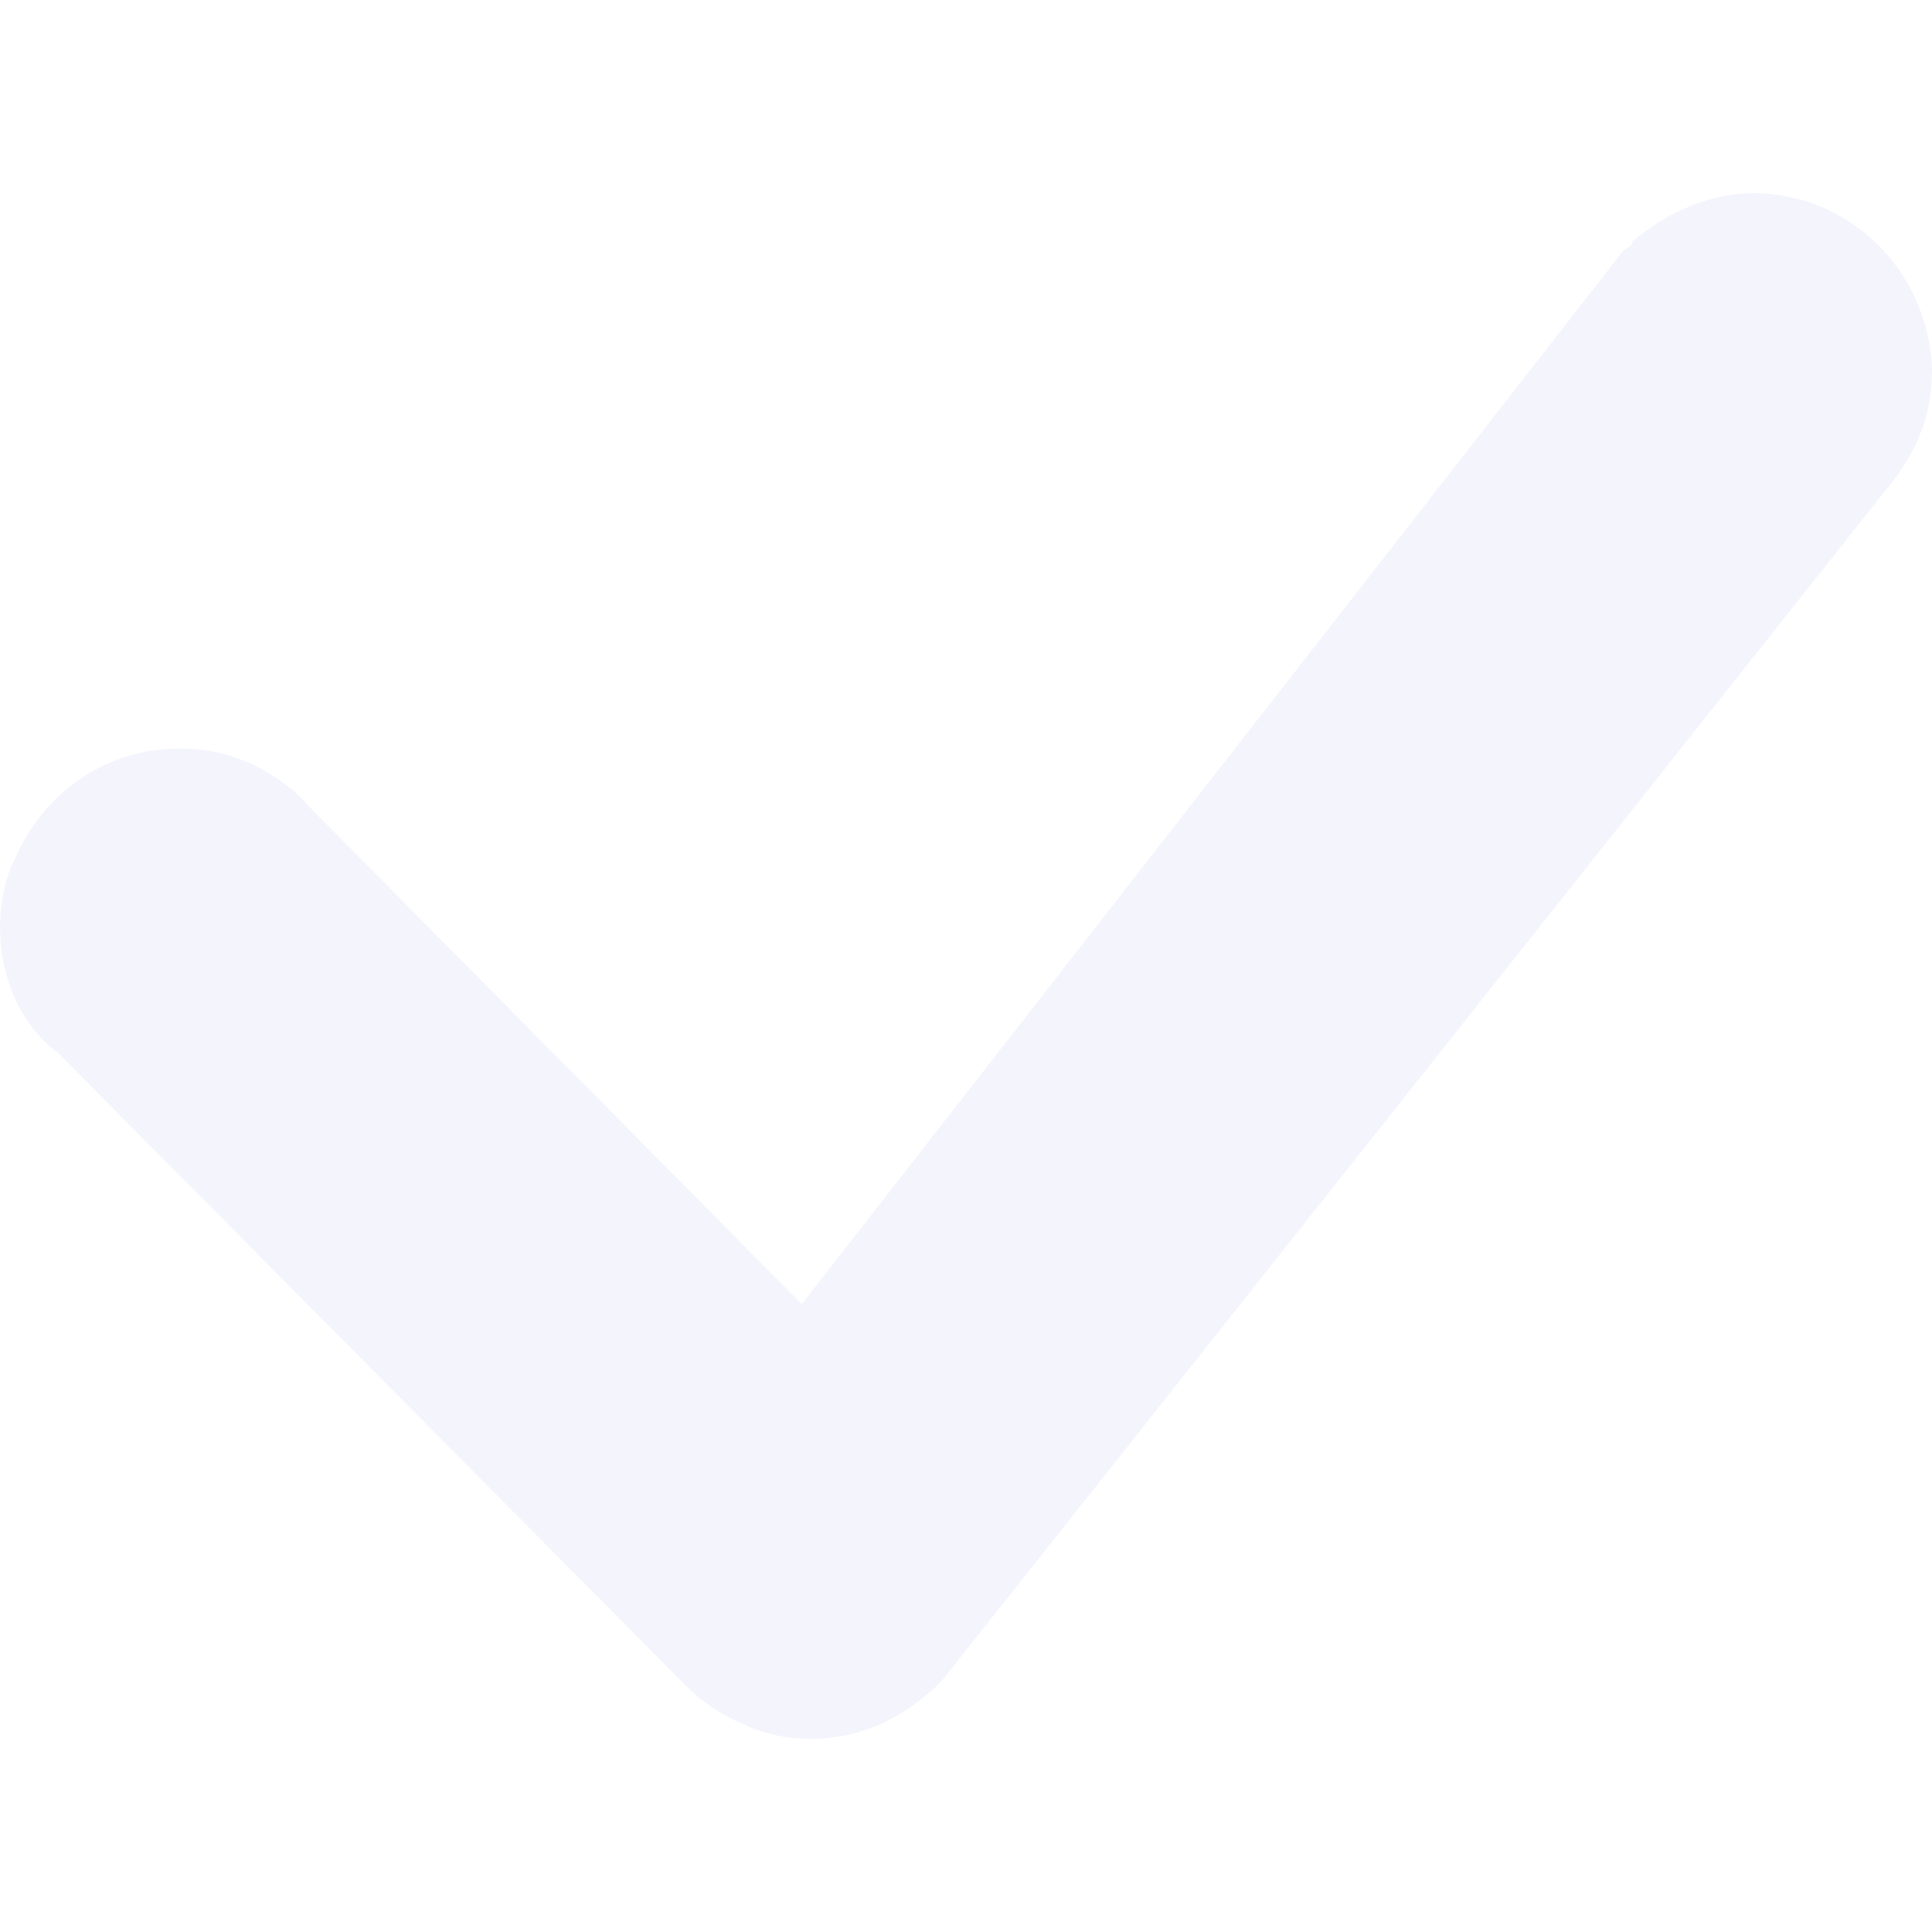
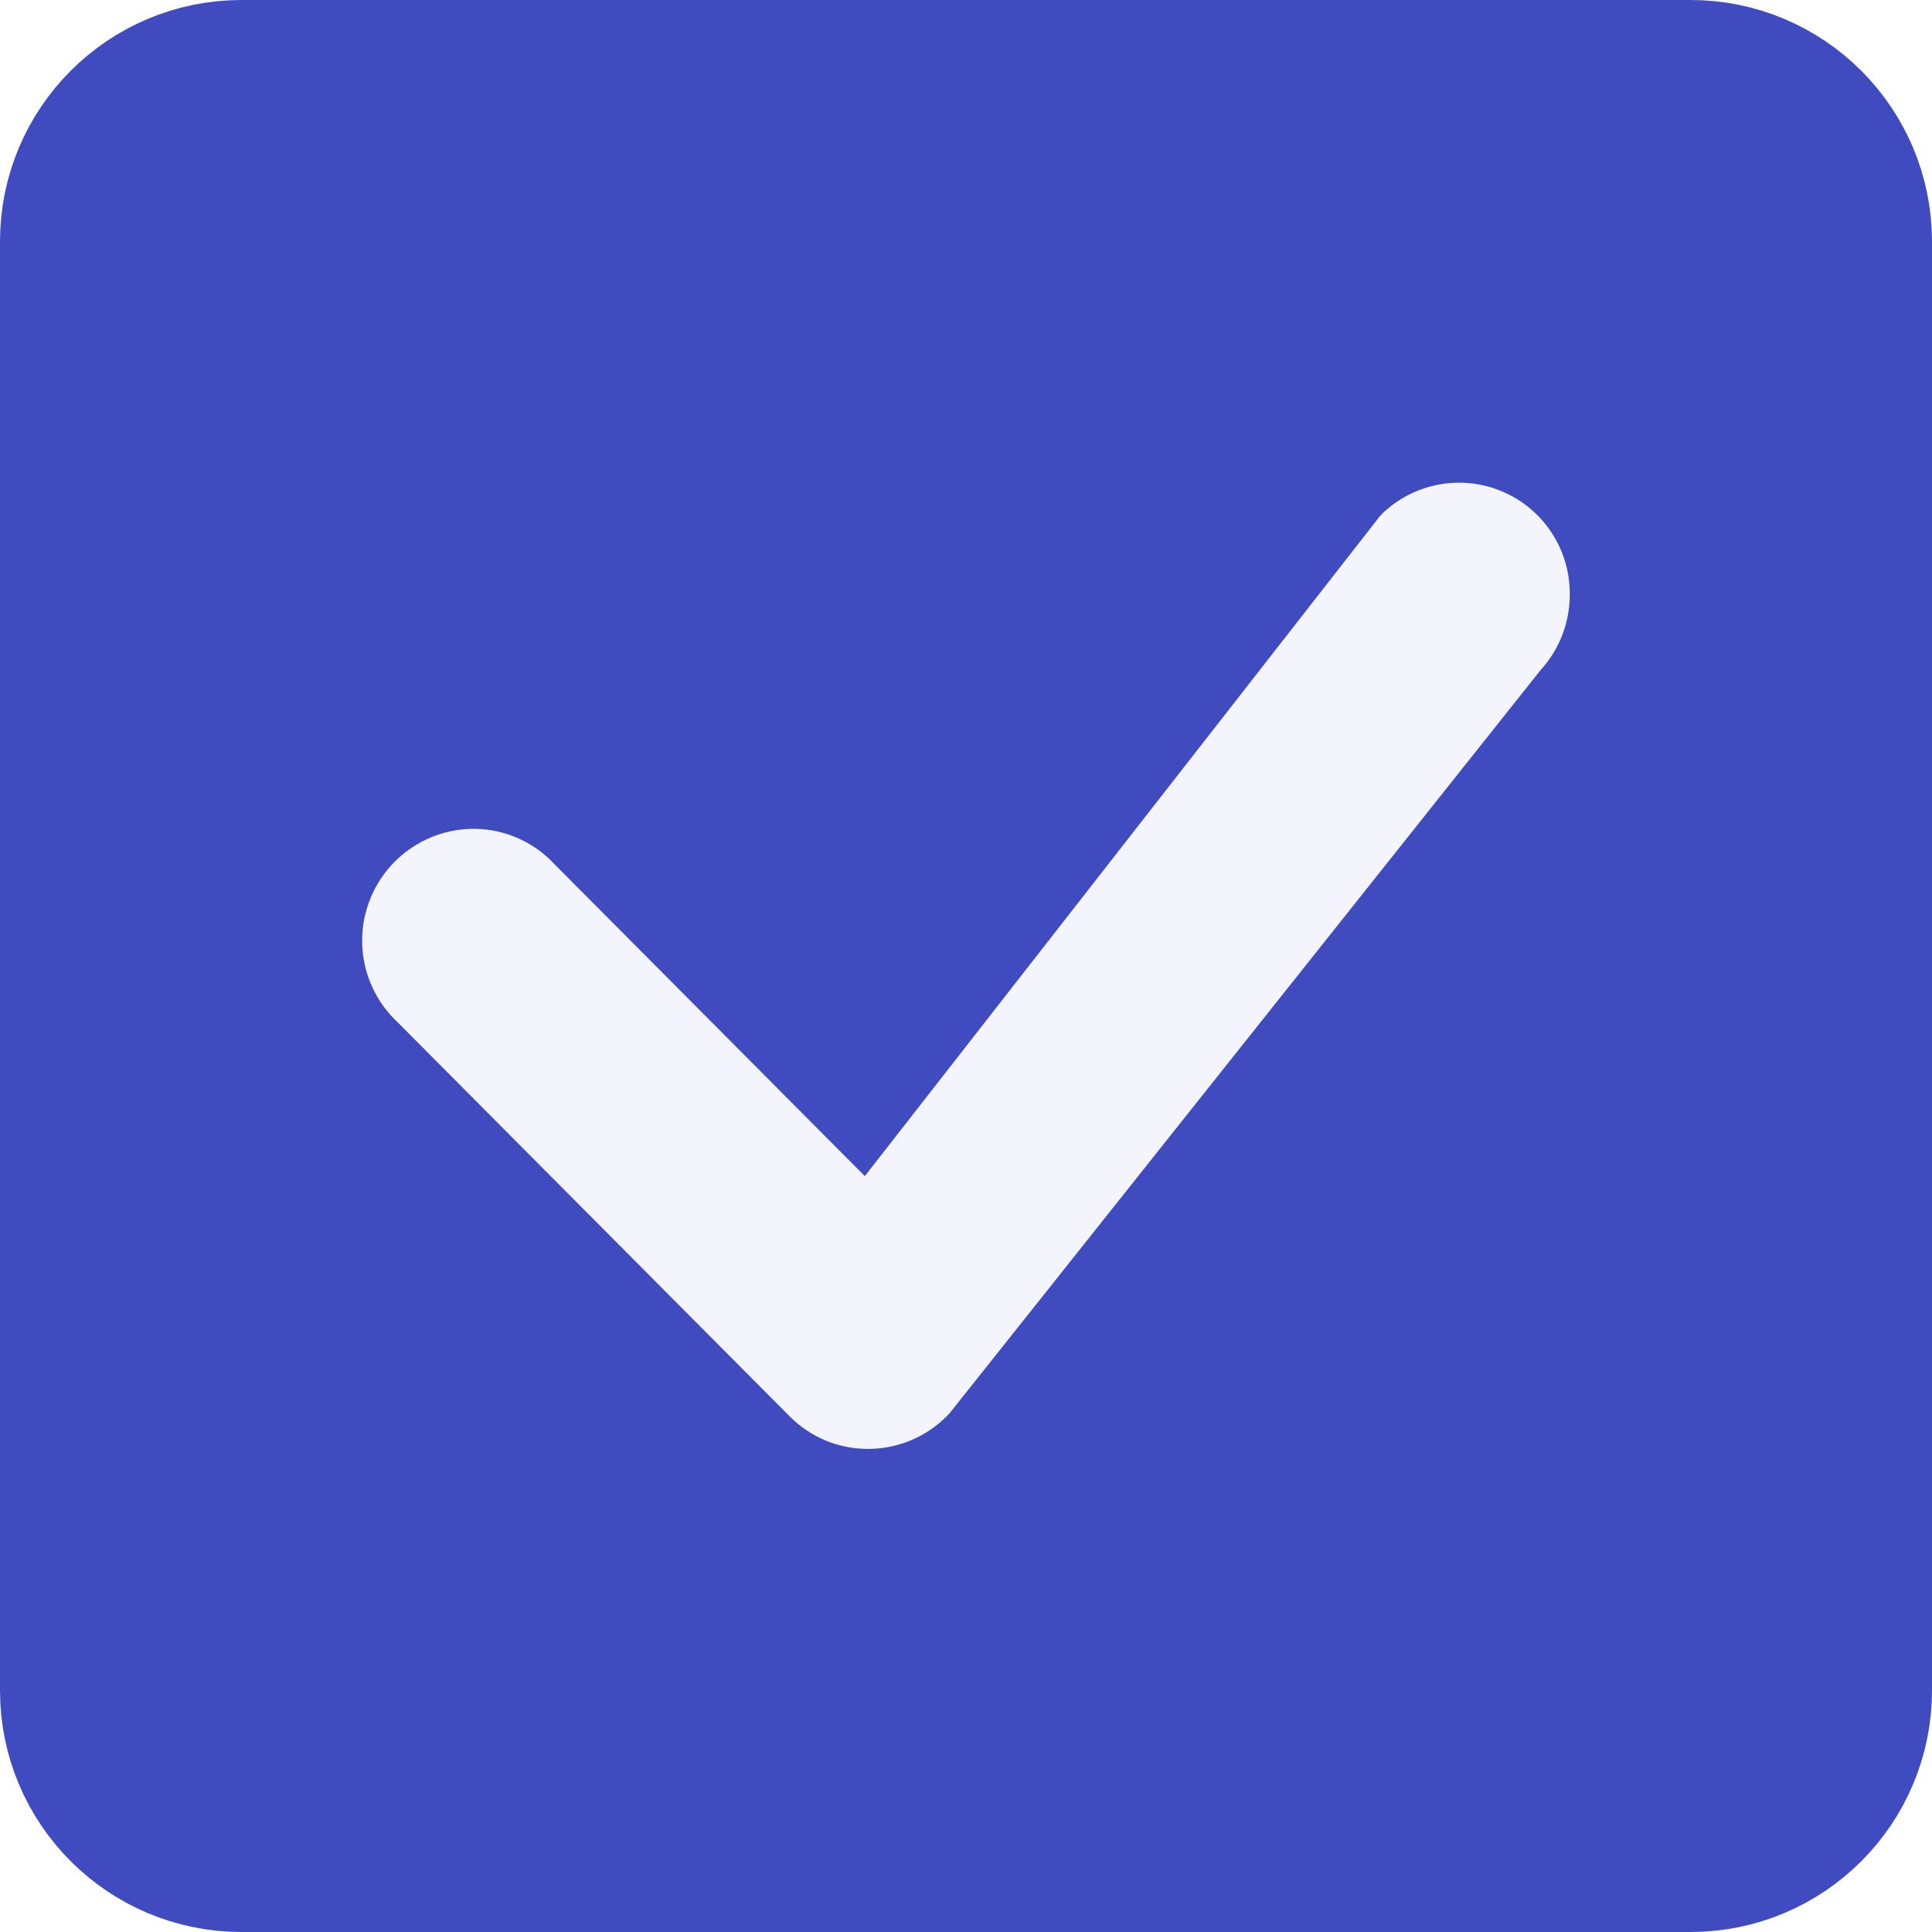
- <svg xmlns="http://www.w3.org/2000/svg" version="1.1" id="Layer_1" x="0px" y="0px" viewBox="0 0 40 40" style="enable-background:new 0 0 40 40;" xml:space="preserve">
-   <style type="text/css">
- 	.st0{fill:#F4F4FD;}
- </style>
-   <path class="st0" d="M33.8,5c0.7-0.6,1.6-1,2.5-1c2,0,3.6,1.6,3.7,3.6v0.1c0,1-0.4,1.8-1,2.5L19.5,34.8c-0.7,0.7-1.6,1.2-2.7,1.2  c-0.5,0-1-0.1-1.4-0.3c-0.5-0.2-0.9-0.5-1.2-0.8l-13-13.1C0.4,21.2,0,20.2,0,19.2c0-0.5,0.1-1,0.3-1.4c0.6-1.4,1.9-2.3,3.4-2.3h0.1  c1,0,2,0.5,2.6,1.2L16.6,27l17-21.8C33.7,5.1,33.8,5.1,33.8,5z" />
+ <svg xmlns="http://www.w3.org/2000/svg" width="16" height="16" fill="none">
+   <rect width="14.75" height="14.75" x=".625" y=".625" fill="#404BBF" rx="1.375" />
+   <path fill="#F4F4FD" d="M11.446 4.255A.917.917 0 0 1 13 4.901a.928.928 0 0 1-.242.649l-4.894 6.154a.921.921 0 0 1-1.019.229.918.918 0 0 1-.306-.204L3.293 8.466a.925.925 0 0 1-.226-1.024.925.925 0 0 1 .87-.578.916.916 0 0 1 .656.294L7.162 9.74l4.26-5.458a.311.311 0 0 1 .025-.027h-.001Z" />
+   <rect width="14.75" height="14.75" x=".625" y=".625" stroke="#404BBF" stroke-width="1.25" rx="1.375" />
</svg>
